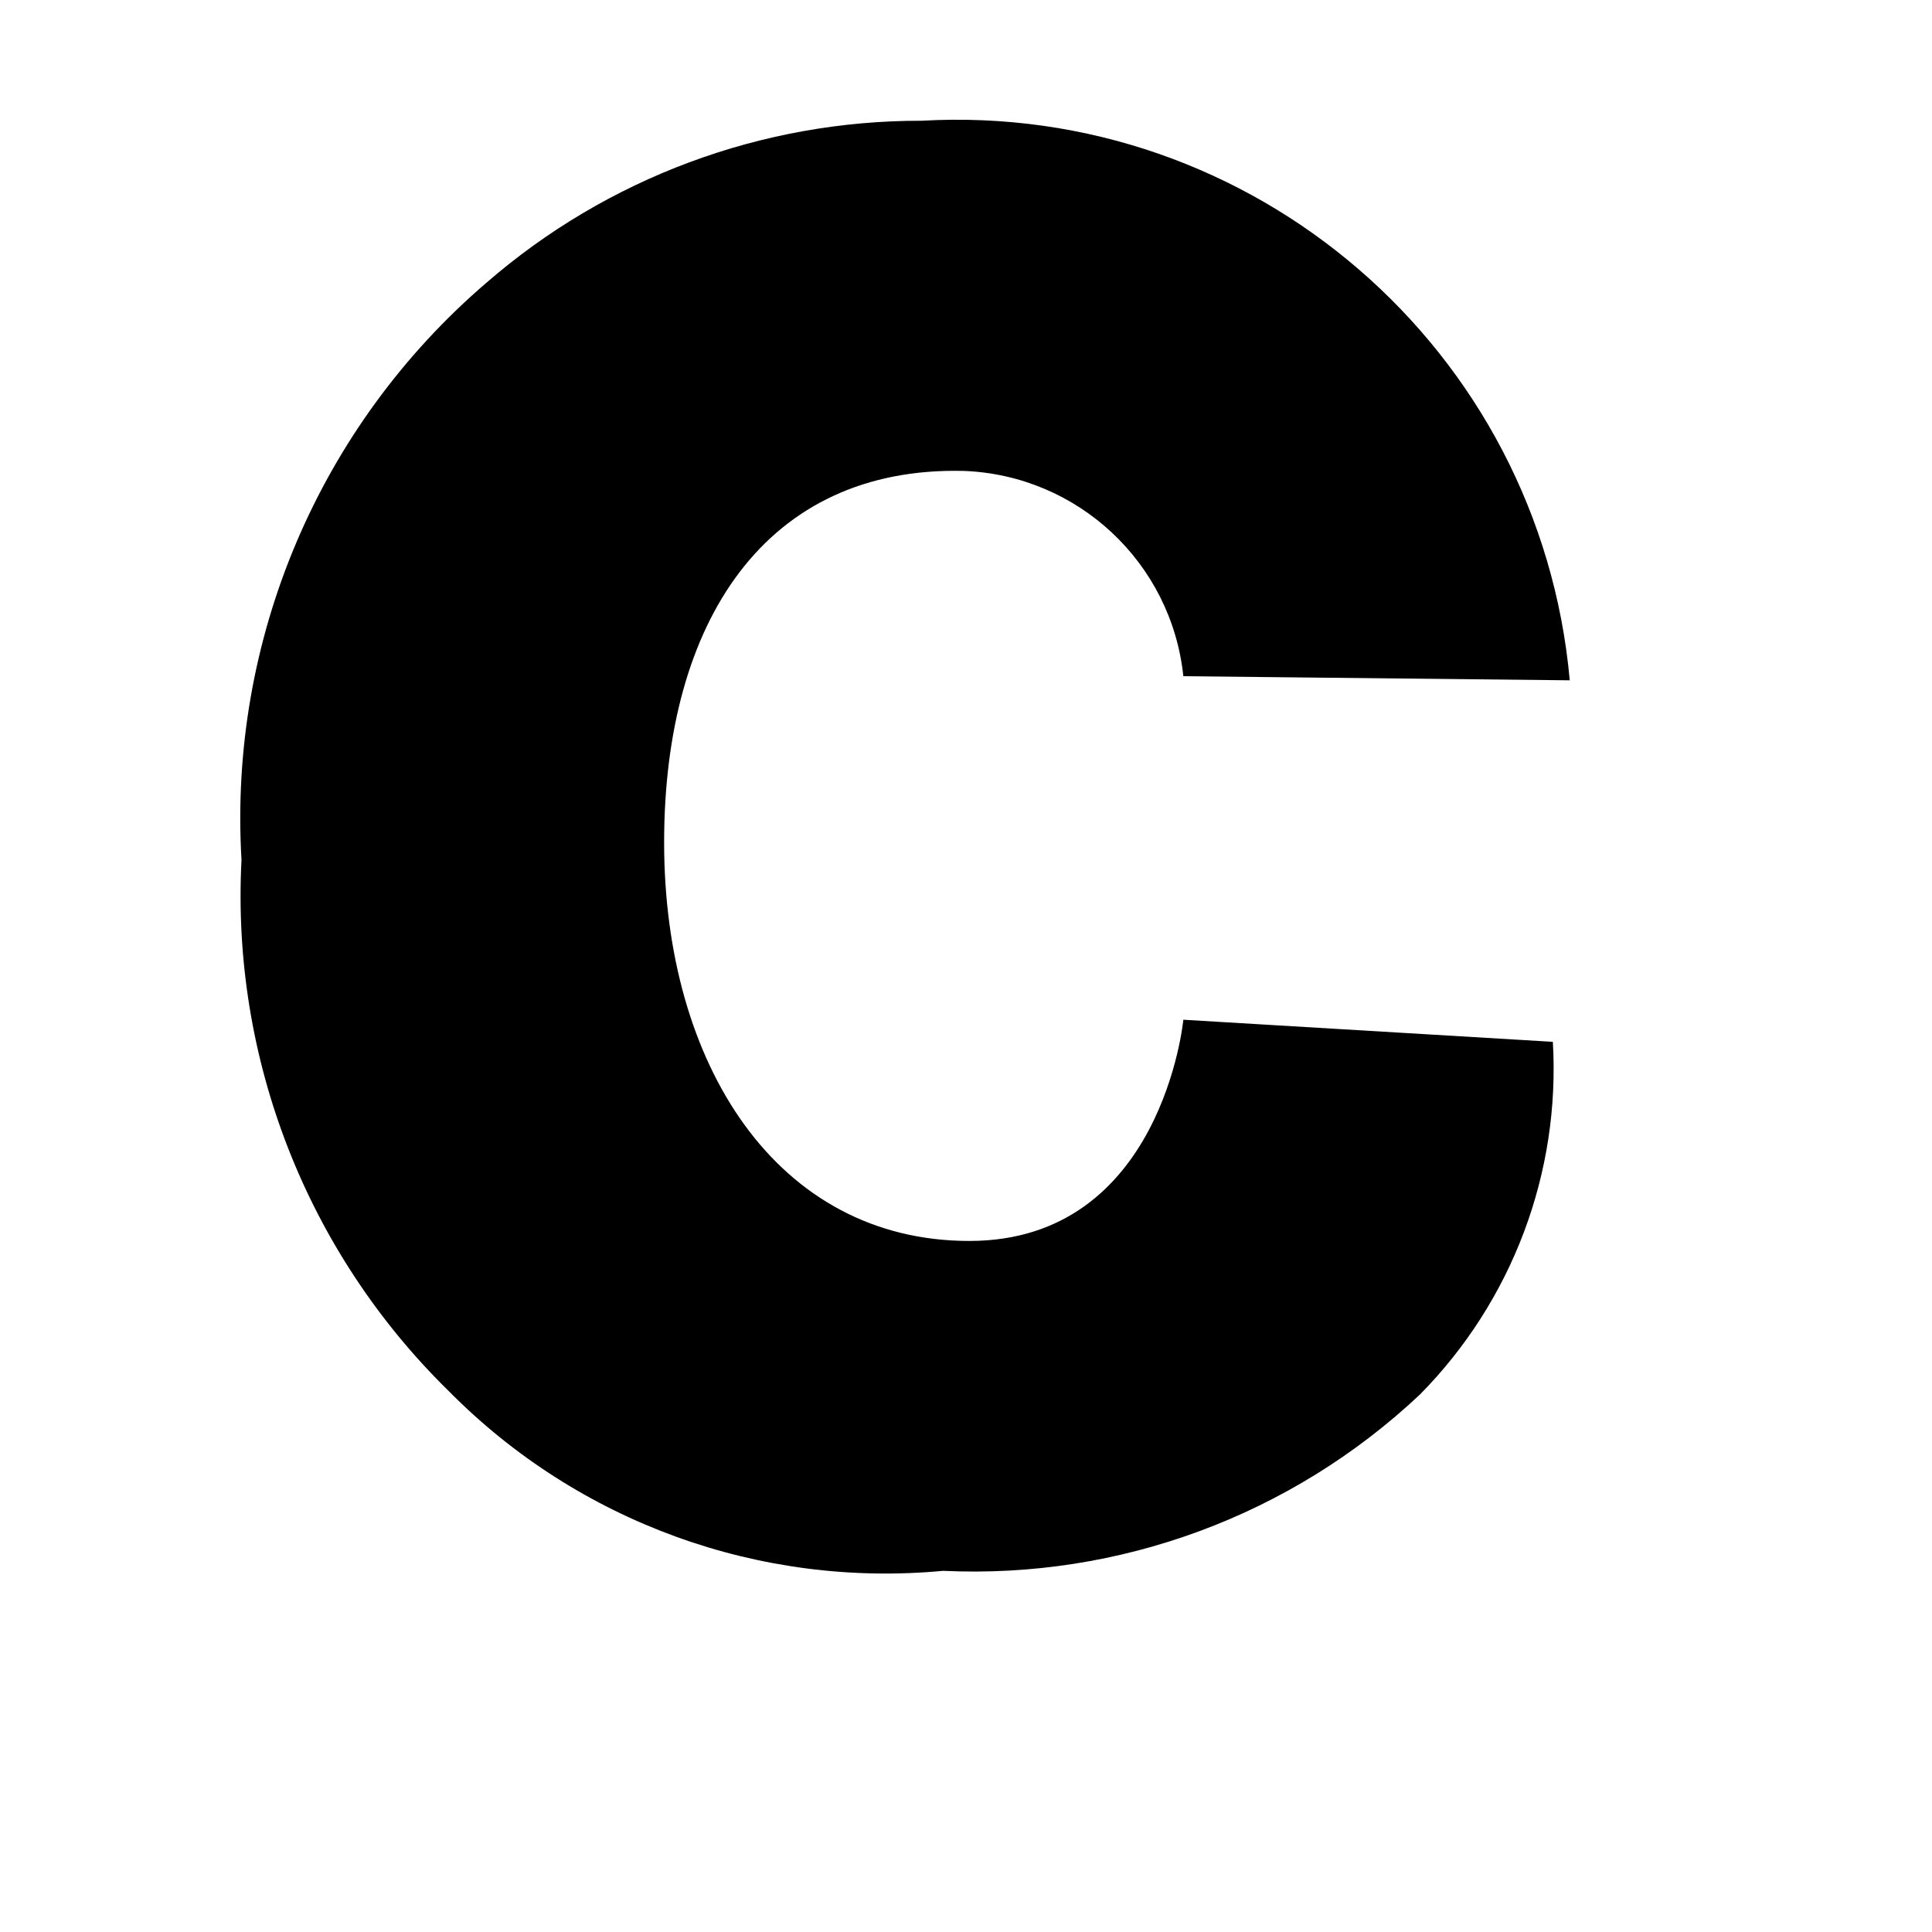
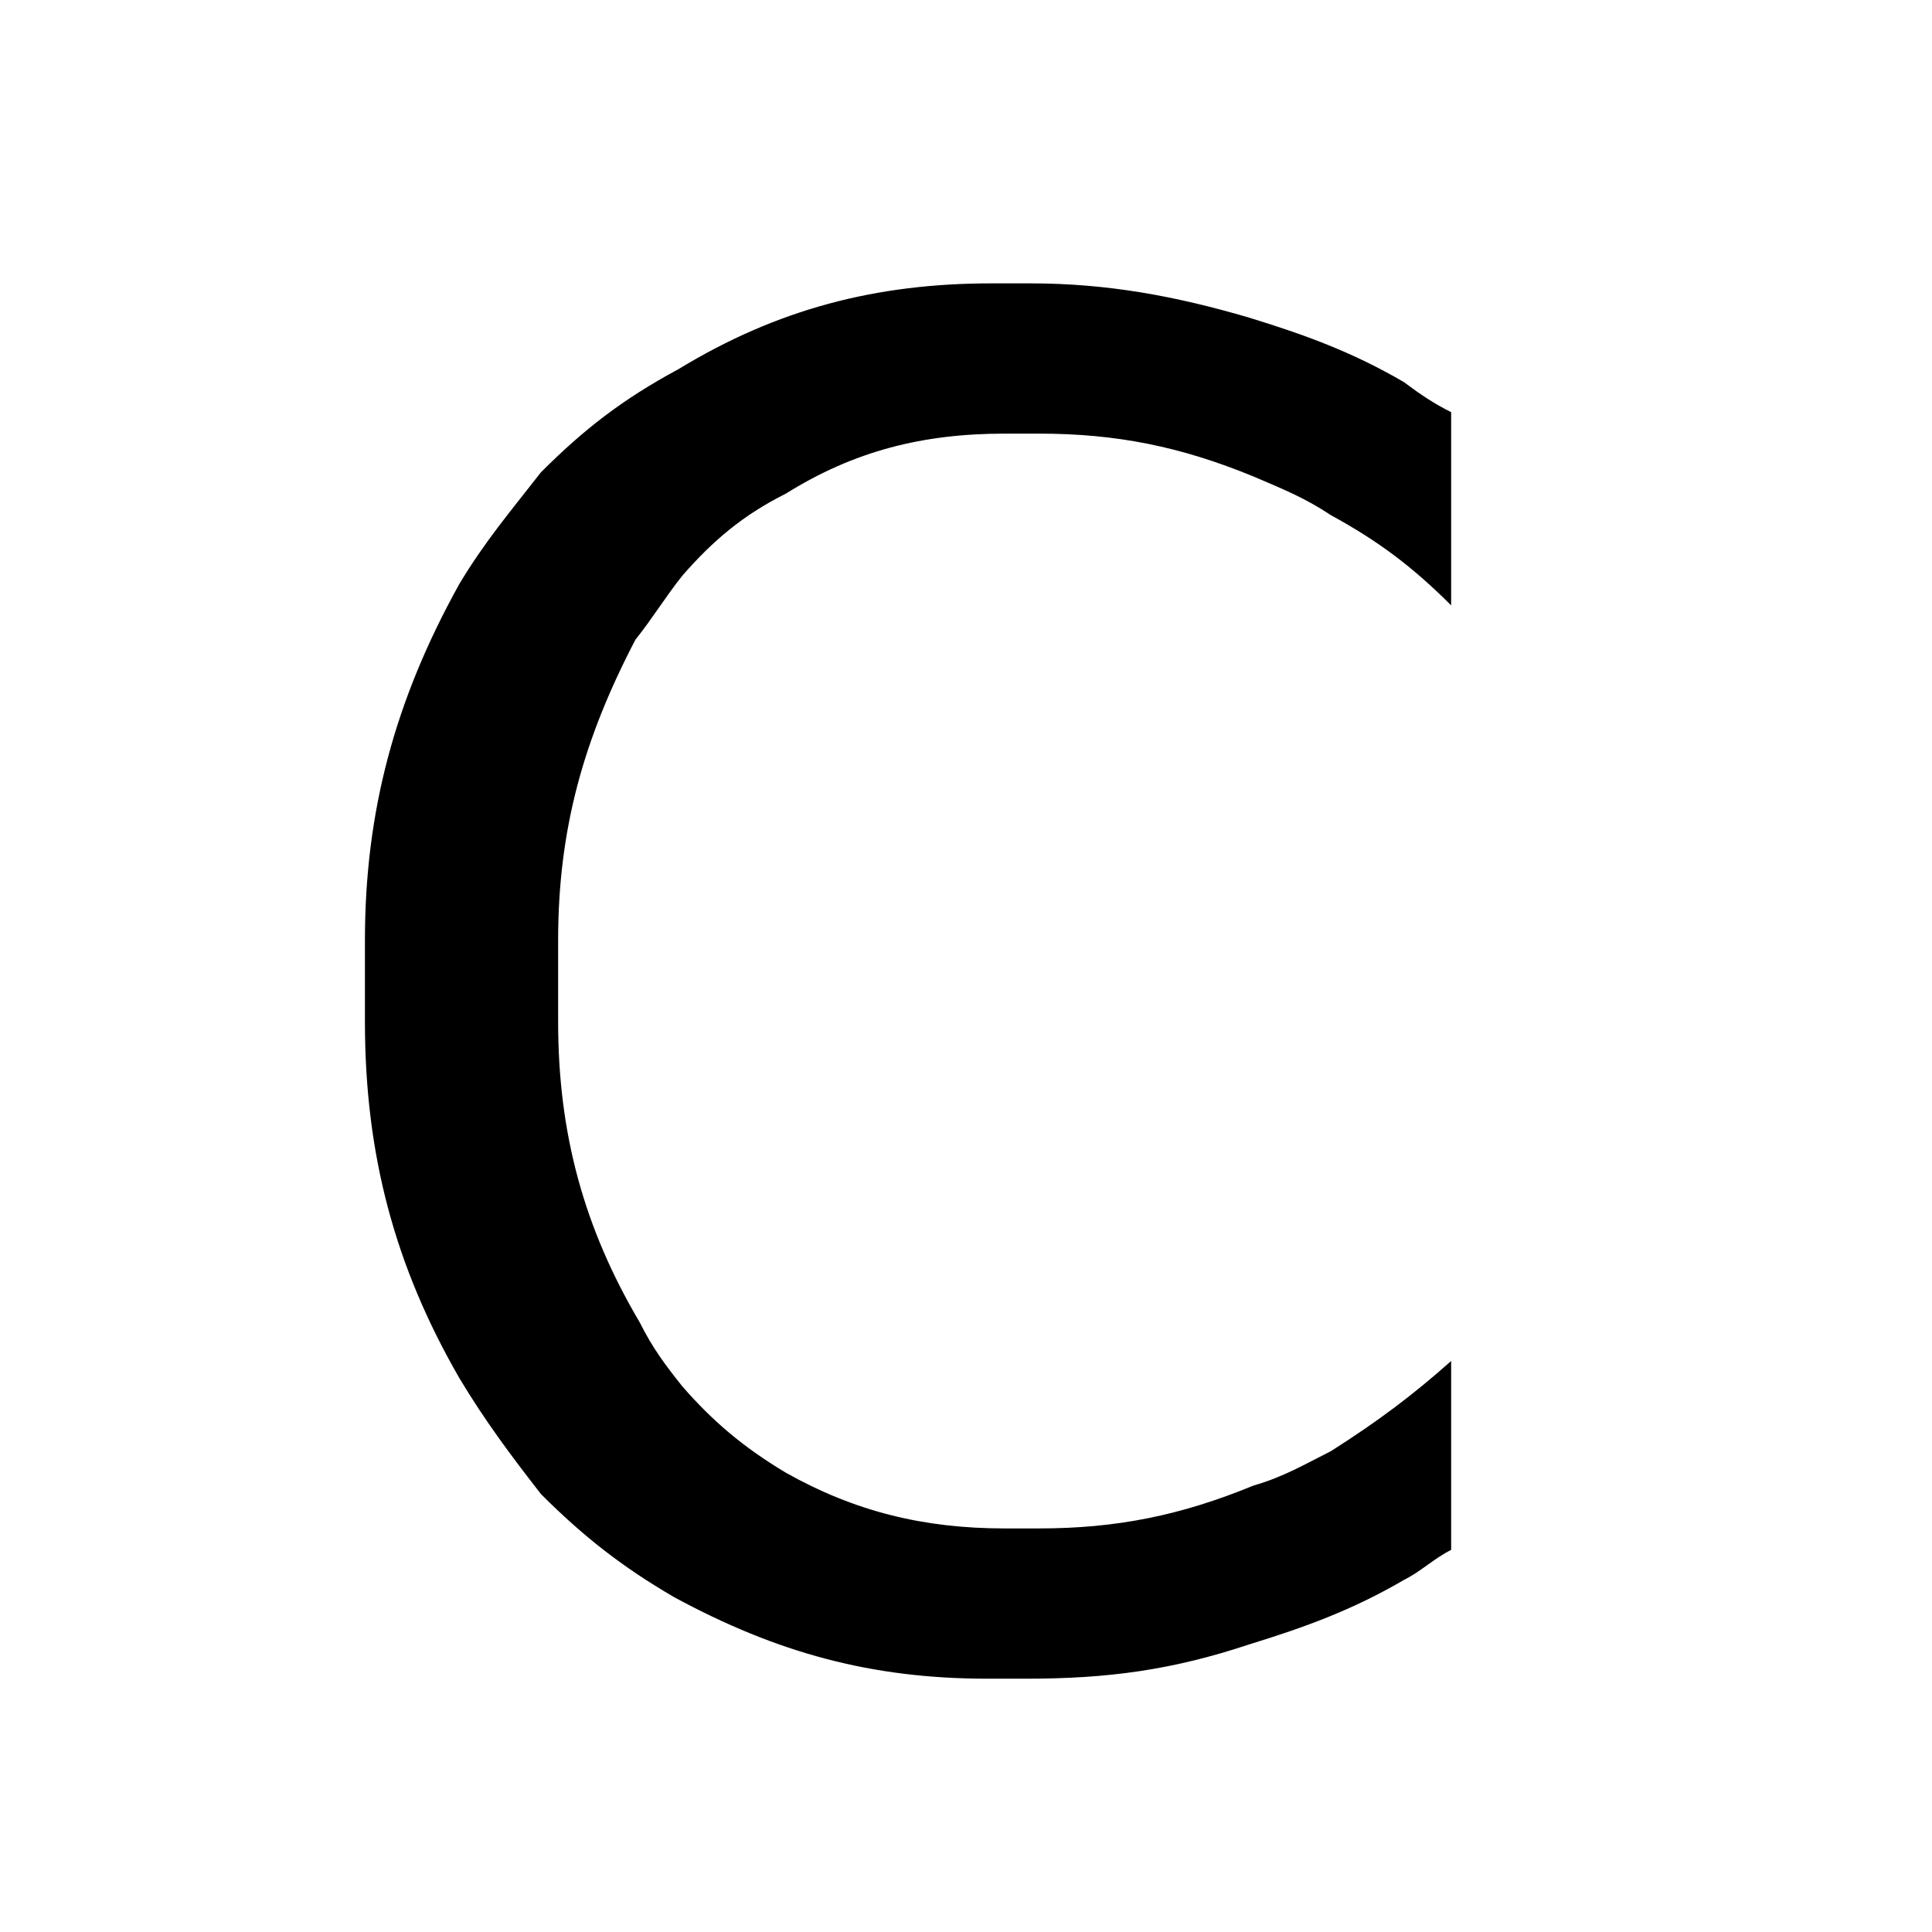
- <svg xmlns="http://www.w3.org/2000/svg" width="16" height="16" viewBox="0 0 16 16">
-   <defs>
-     <style>
-       .i-color {
-         fill: #000;
-         fill-rule: evenodd;
-       }
-     </style>
-   </defs>
-   <path id="file_type_c.svg" class="i-color" d="M9.8,6.6a1.9,1.9,0,0,0-1.818-1.7C6.344,4.86,5.5,6.143,5.5,7.977s0.931,3.3,2.528,3.3S9.8,9.445,9.8,9.445l3.06,0.183a3.838,3.838,0,0,1-1.1,2.92,5.389,5.389,0,0,1-3.95,1.461,5.084,5.084,0,0,1-4.092-1.487A5.74,5.74,0,0,1,2,8.121a5.841,5.841,0,0,1,2.029-4.78A5.479,5.479,0,0,1,7.63,2,5.1,5.1,0,0,1,13,6.634L9.8,6.6h0Z" transform="translate(0 -1)" />
+ <svg xmlns="http://www.w3.org/2000/svg" x="-80" y="0" width="450" height="450" fill-rule="evenodd" fill="#000" viewBox="-80 0 450 450">
+   <path d="m258 96v45c-9-9-17-15-28-21-6-4-11-6-18-9-17-7-32-10-50-10h-1-7c-19 0-35 4-51 14-10 5-17 11-24 19-4 5-7 10-11 15-12 23-18 44-18 70v10 9c0 26 6 48 19 70 3 6 6 10 10 15 7 8 14 14 24 20 16 9 32 13 51 13h7 1c18 0 33-3 50-10 7-2 12-5 18-8 11-7 19-13 28-21v44c-4 2-7 5-11 7-12 7-23 11-36 15-18 6-33 8-52 8h-1-8c-27 0-49-6-73-19-12-7-21-14-31-24-7-9-13-17-19-27-15-26-22-52-22-83v-9-10c0-30 7-56 22-83 6-10 12-17 19-26 10-10 19-17 32-24 23-14 46-20 73-20h7 2c18 0 34 3 51 8 13 4 24 8 36 15 4 3 7 5 11 7z" />
</svg>
